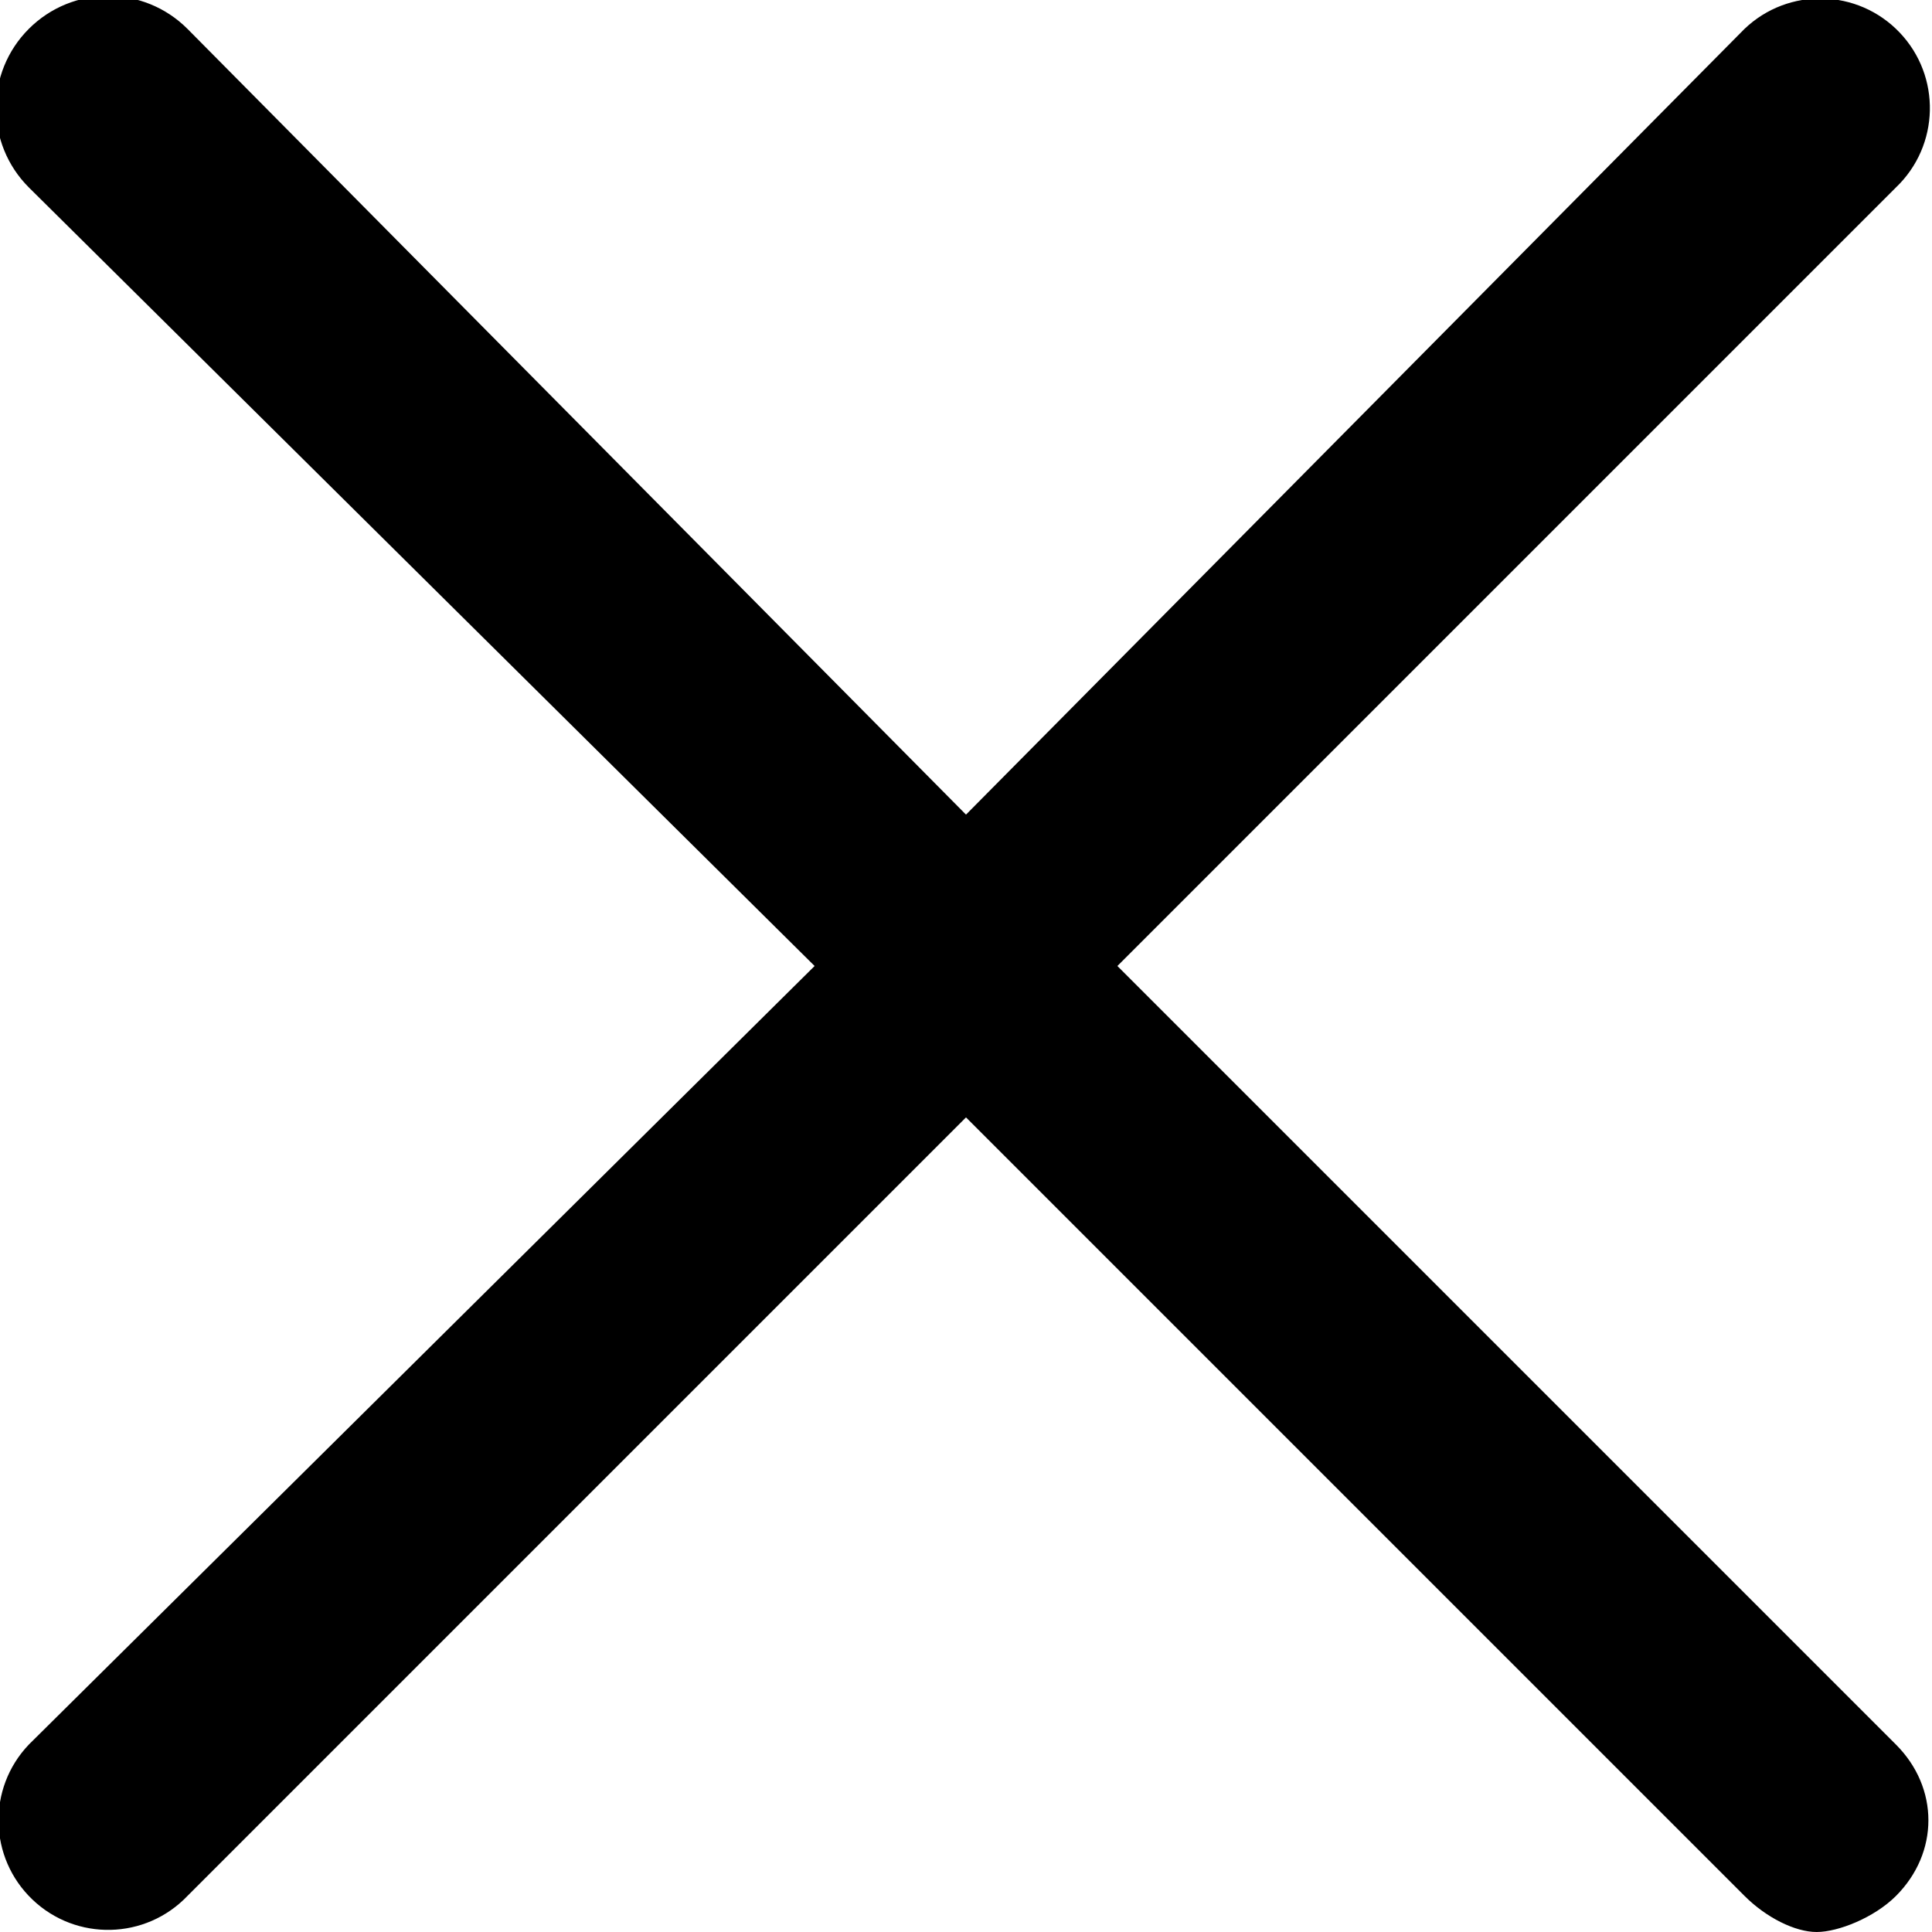
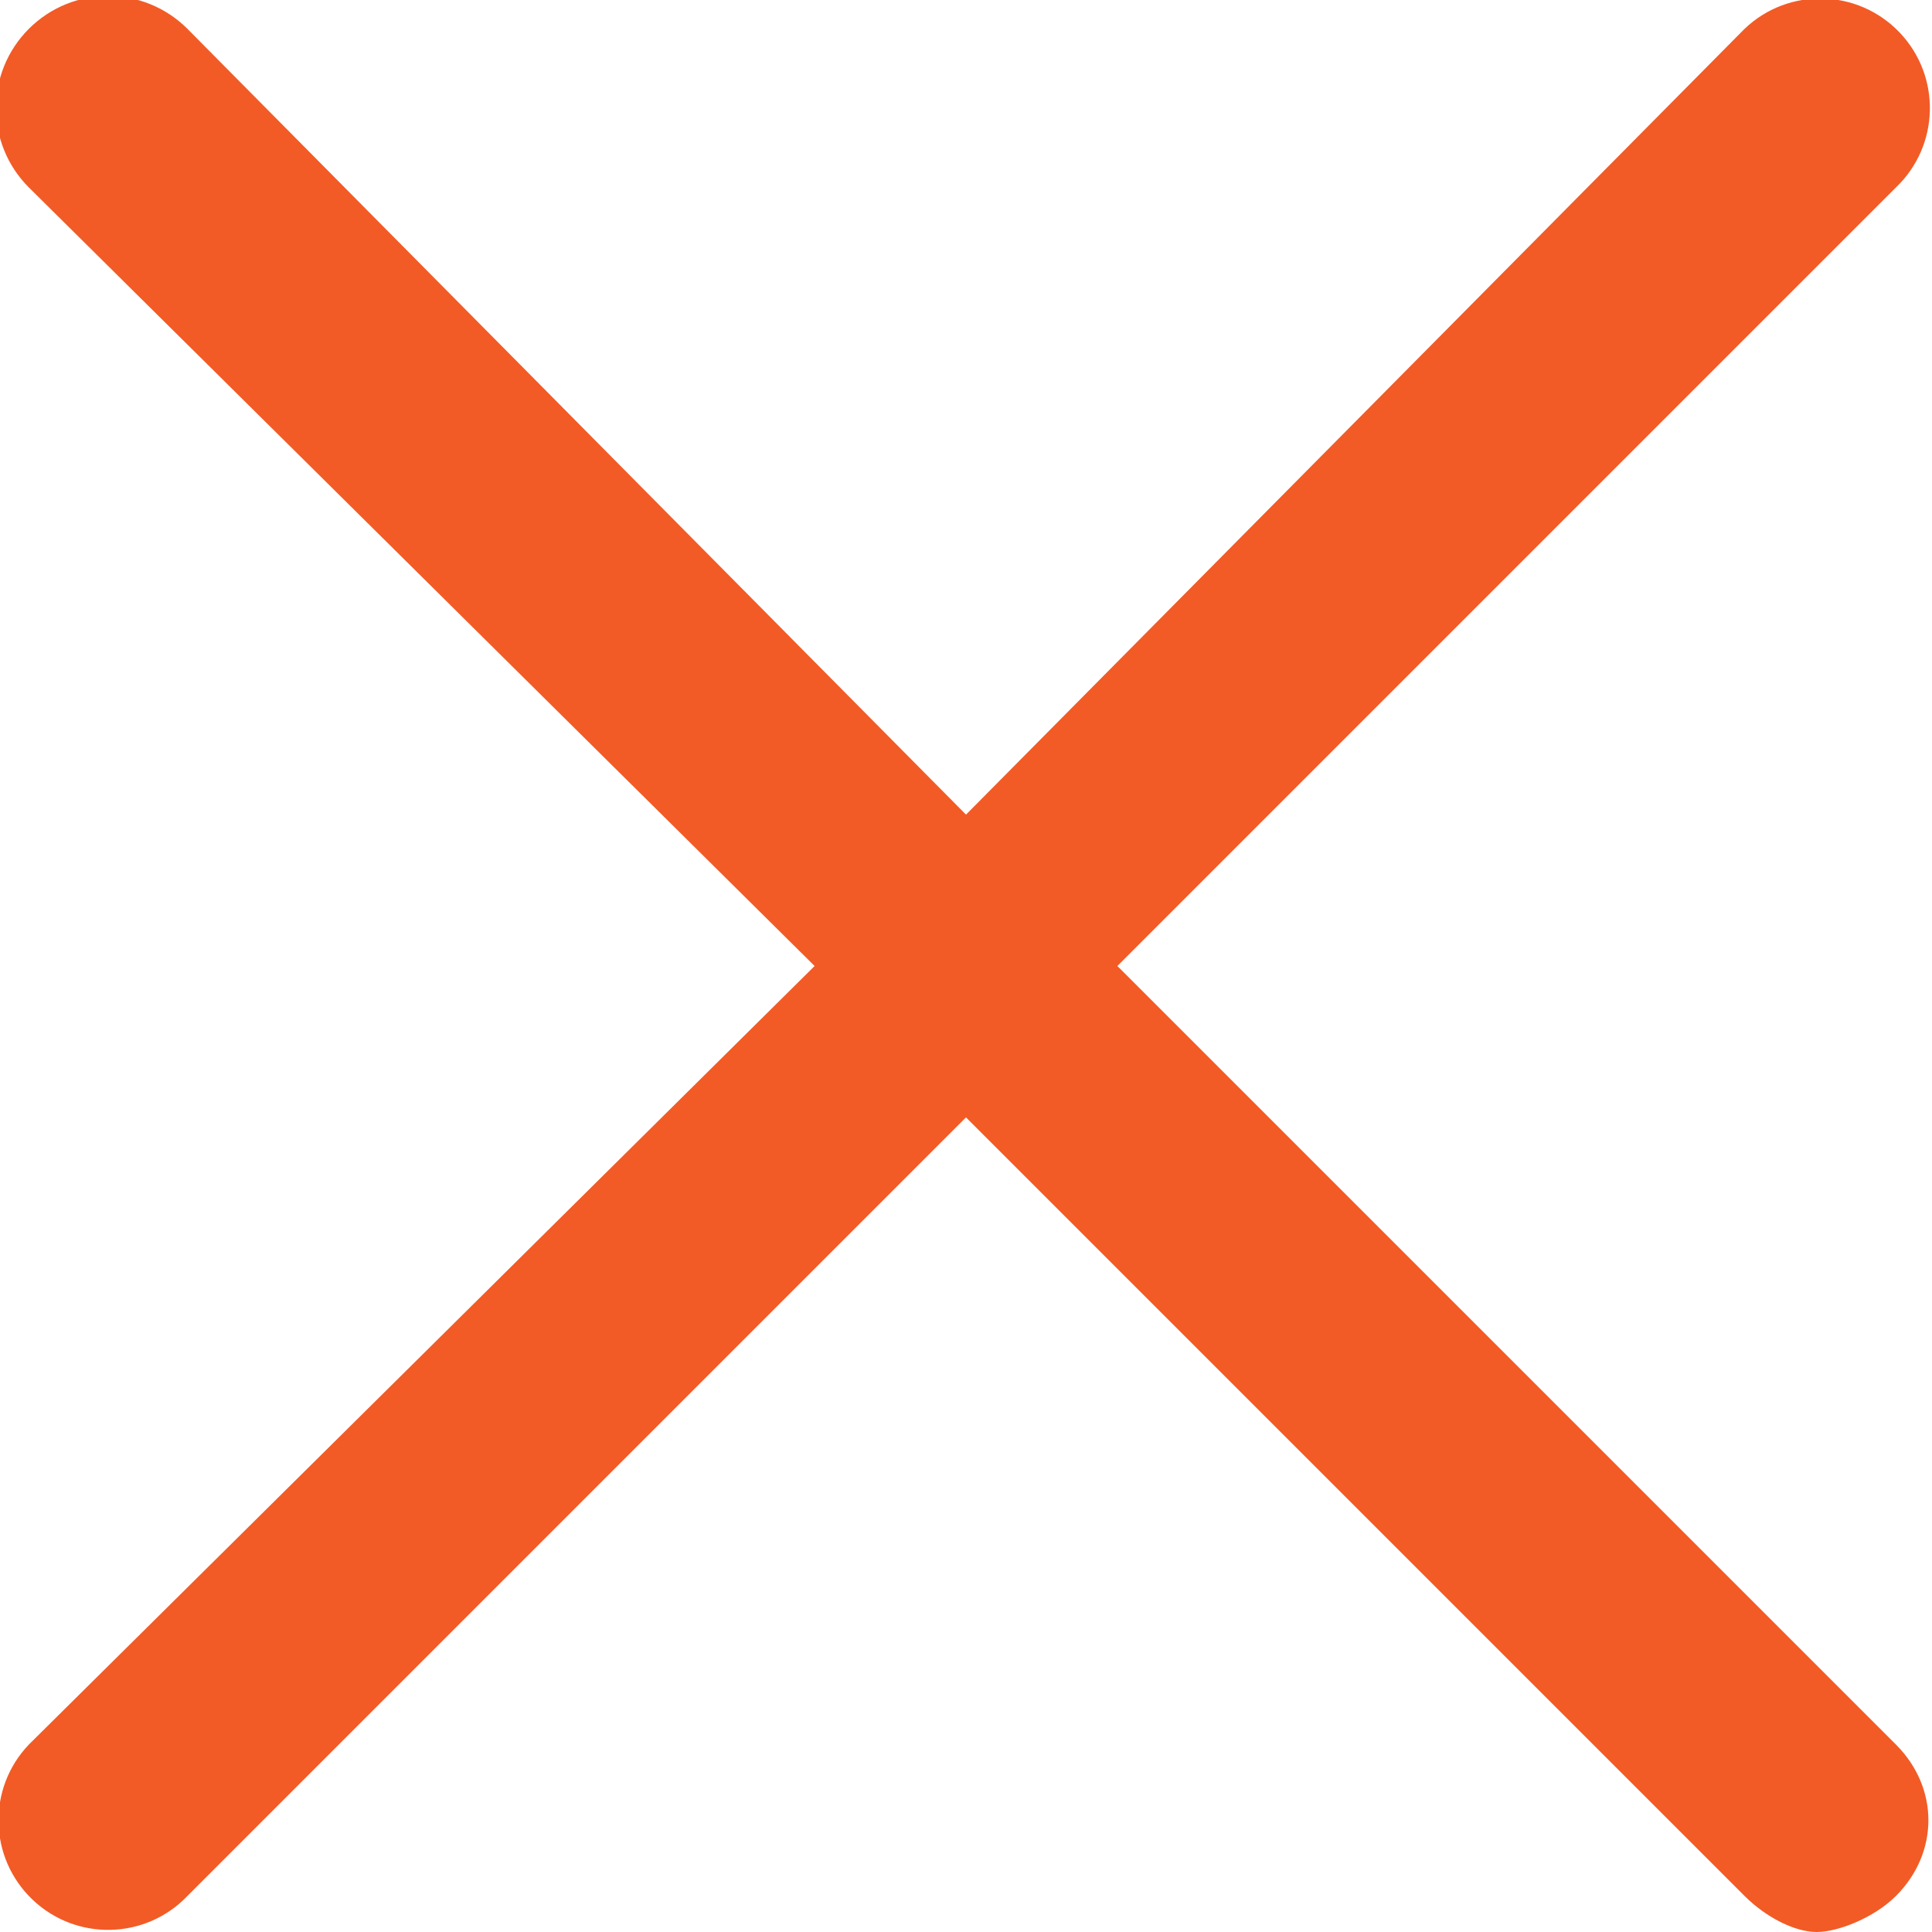
<svg xmlns="http://www.w3.org/2000/svg" version="1" width="26.8" height="26.8">
-   <path d="M15.5 13.4L26.3 2.6A1.5 1.5 0 1 0 24.2.4L13.4 11.3 2.6.4A1.5 1.5 0 1 0 .4 2.6l10.9 10.8L.4 24.2a1.5 1.5 0 1 0 2.2 2.1l10.8-10.8 10.8 10.8c.3.3.7.5 1 .5s.8-.2 1.1-.5c.6-.6.6-1.5 0-2.1L15.5 13.4z" />
+   <path fill="#f25b26" d="M15.5 13.4L26.3 2.6A1.5 1.5 0 1 0 24.2.4L13.4 11.3 2.6.4A1.5 1.5 0 1 0 .4 2.6l10.9 10.8L.4 24.2a1.5 1.5 0 1 0 2.2 2.1l10.8-10.8 10.8 10.8c.3.3.7.5 1 .5s.8-.2 1.1-.5c.6-.6.6-1.5 0-2.1L15.5 13.4z" />
</svg>
